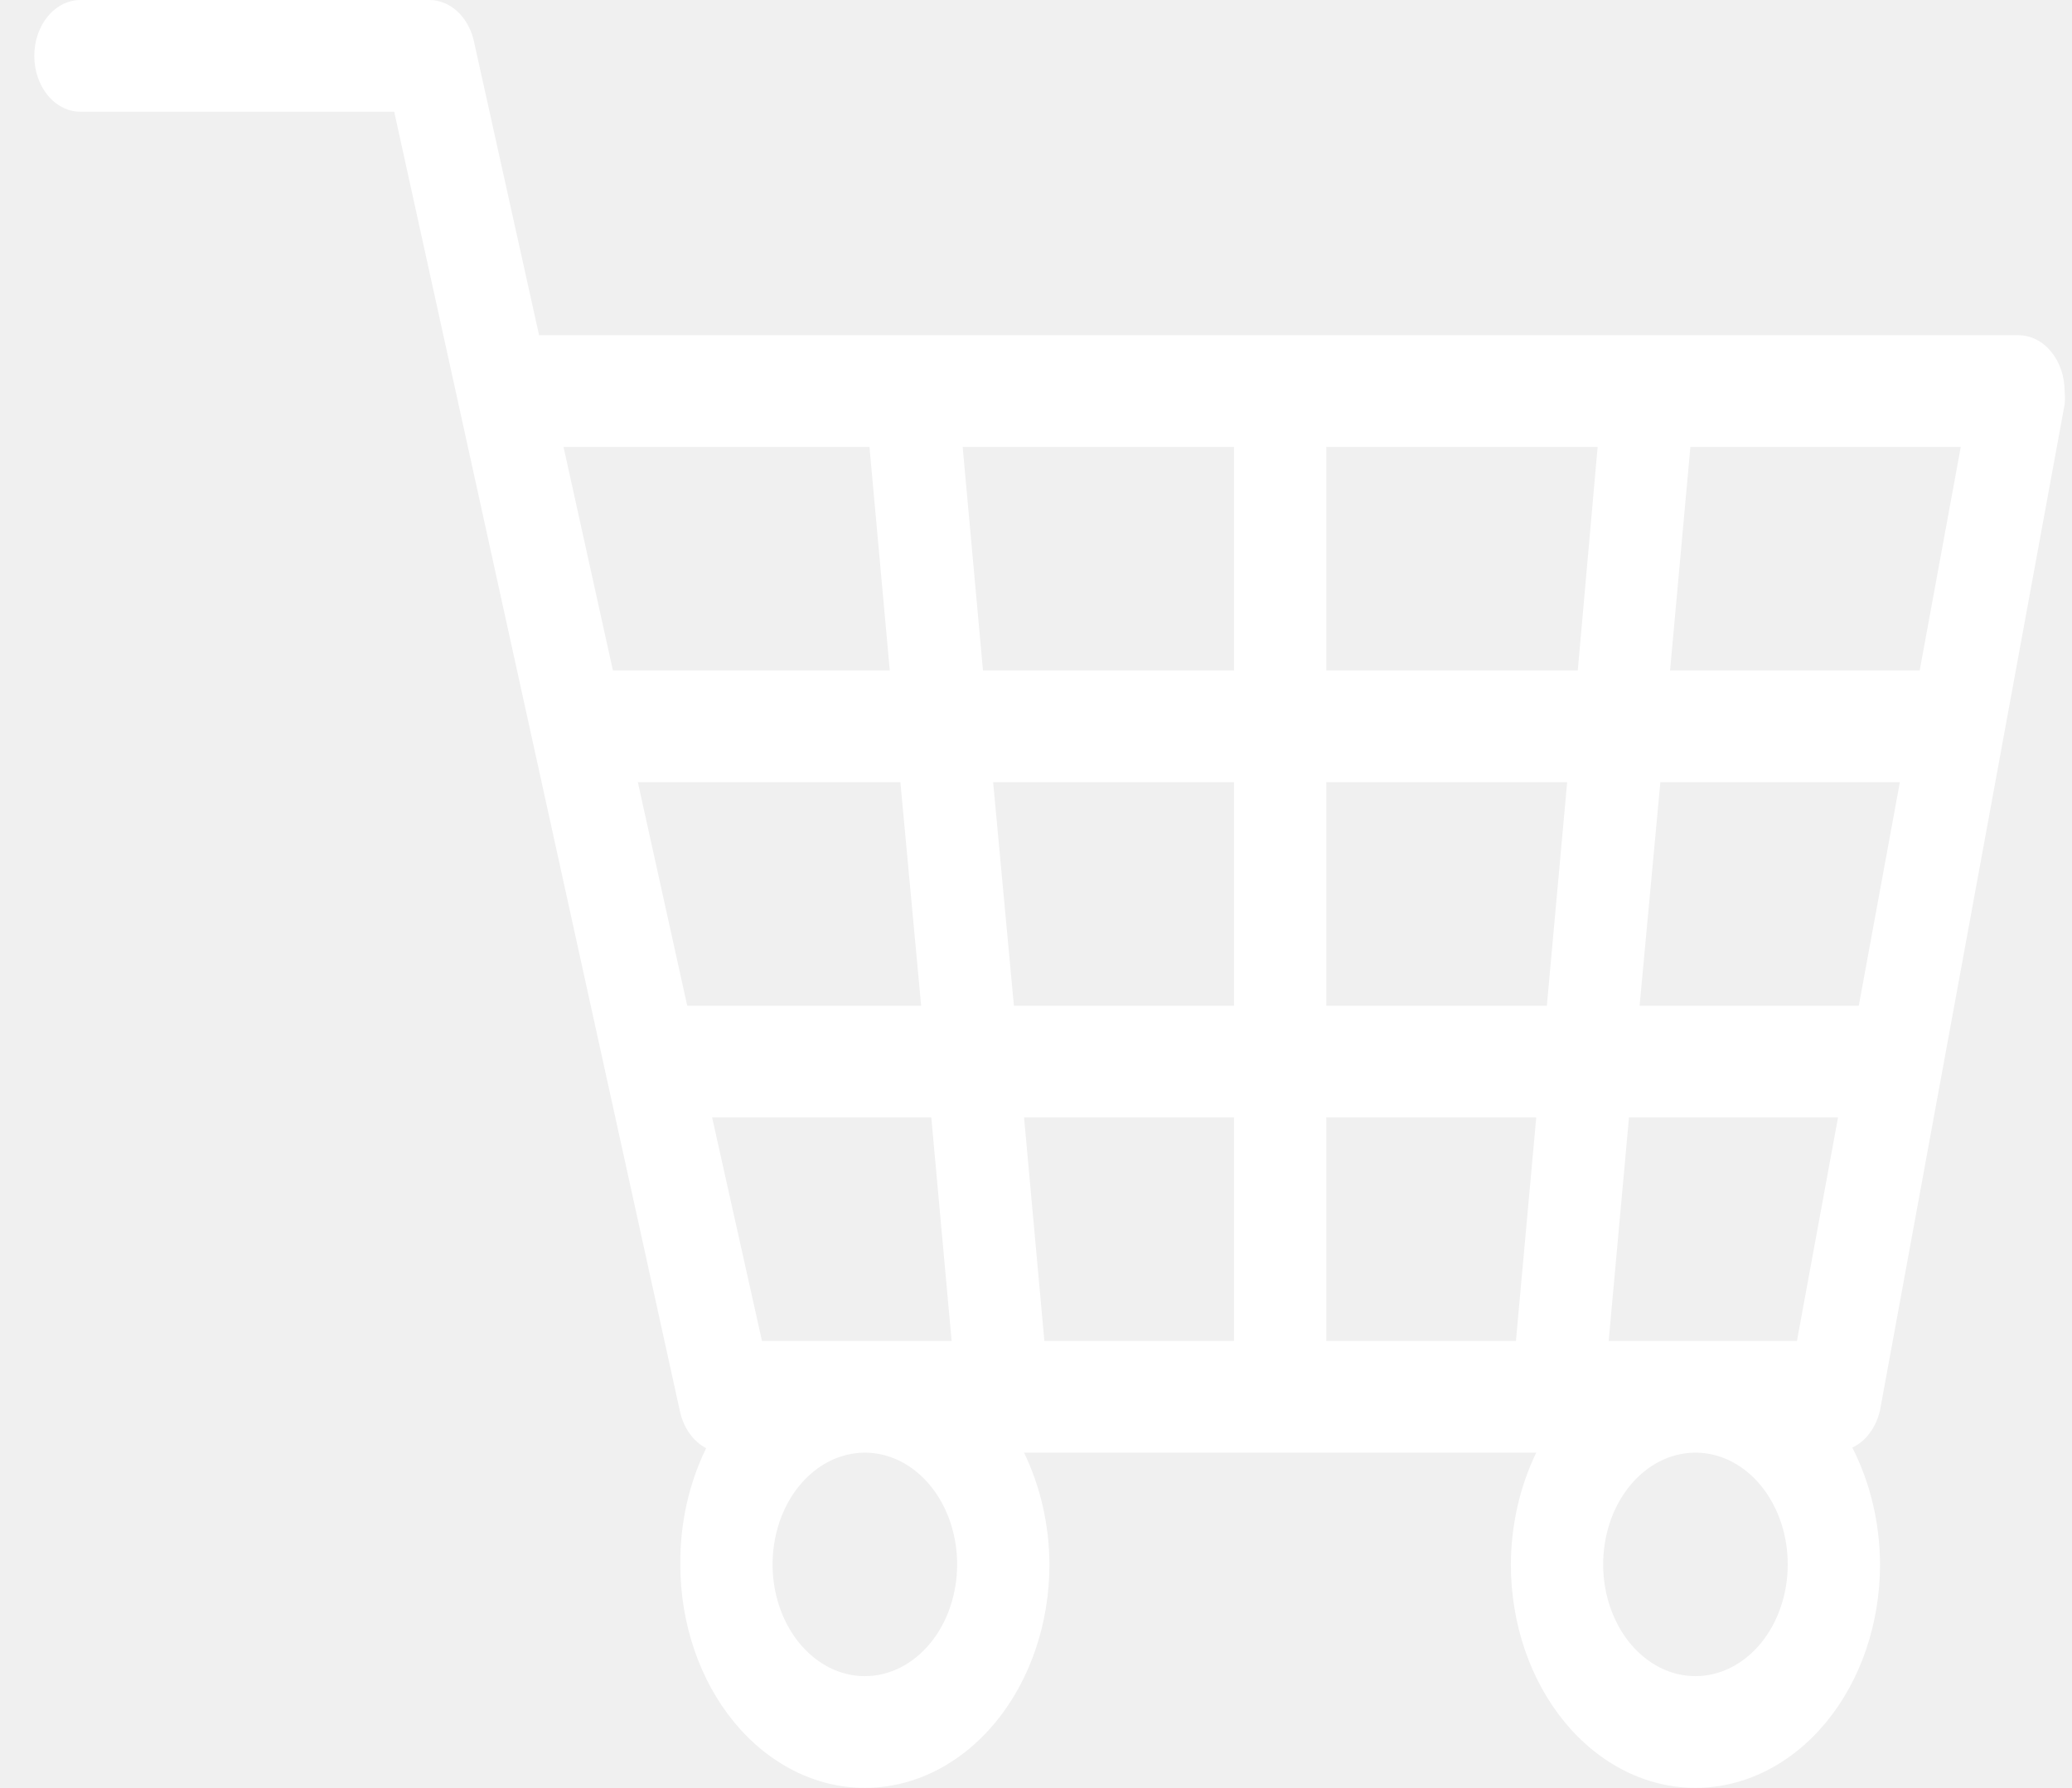
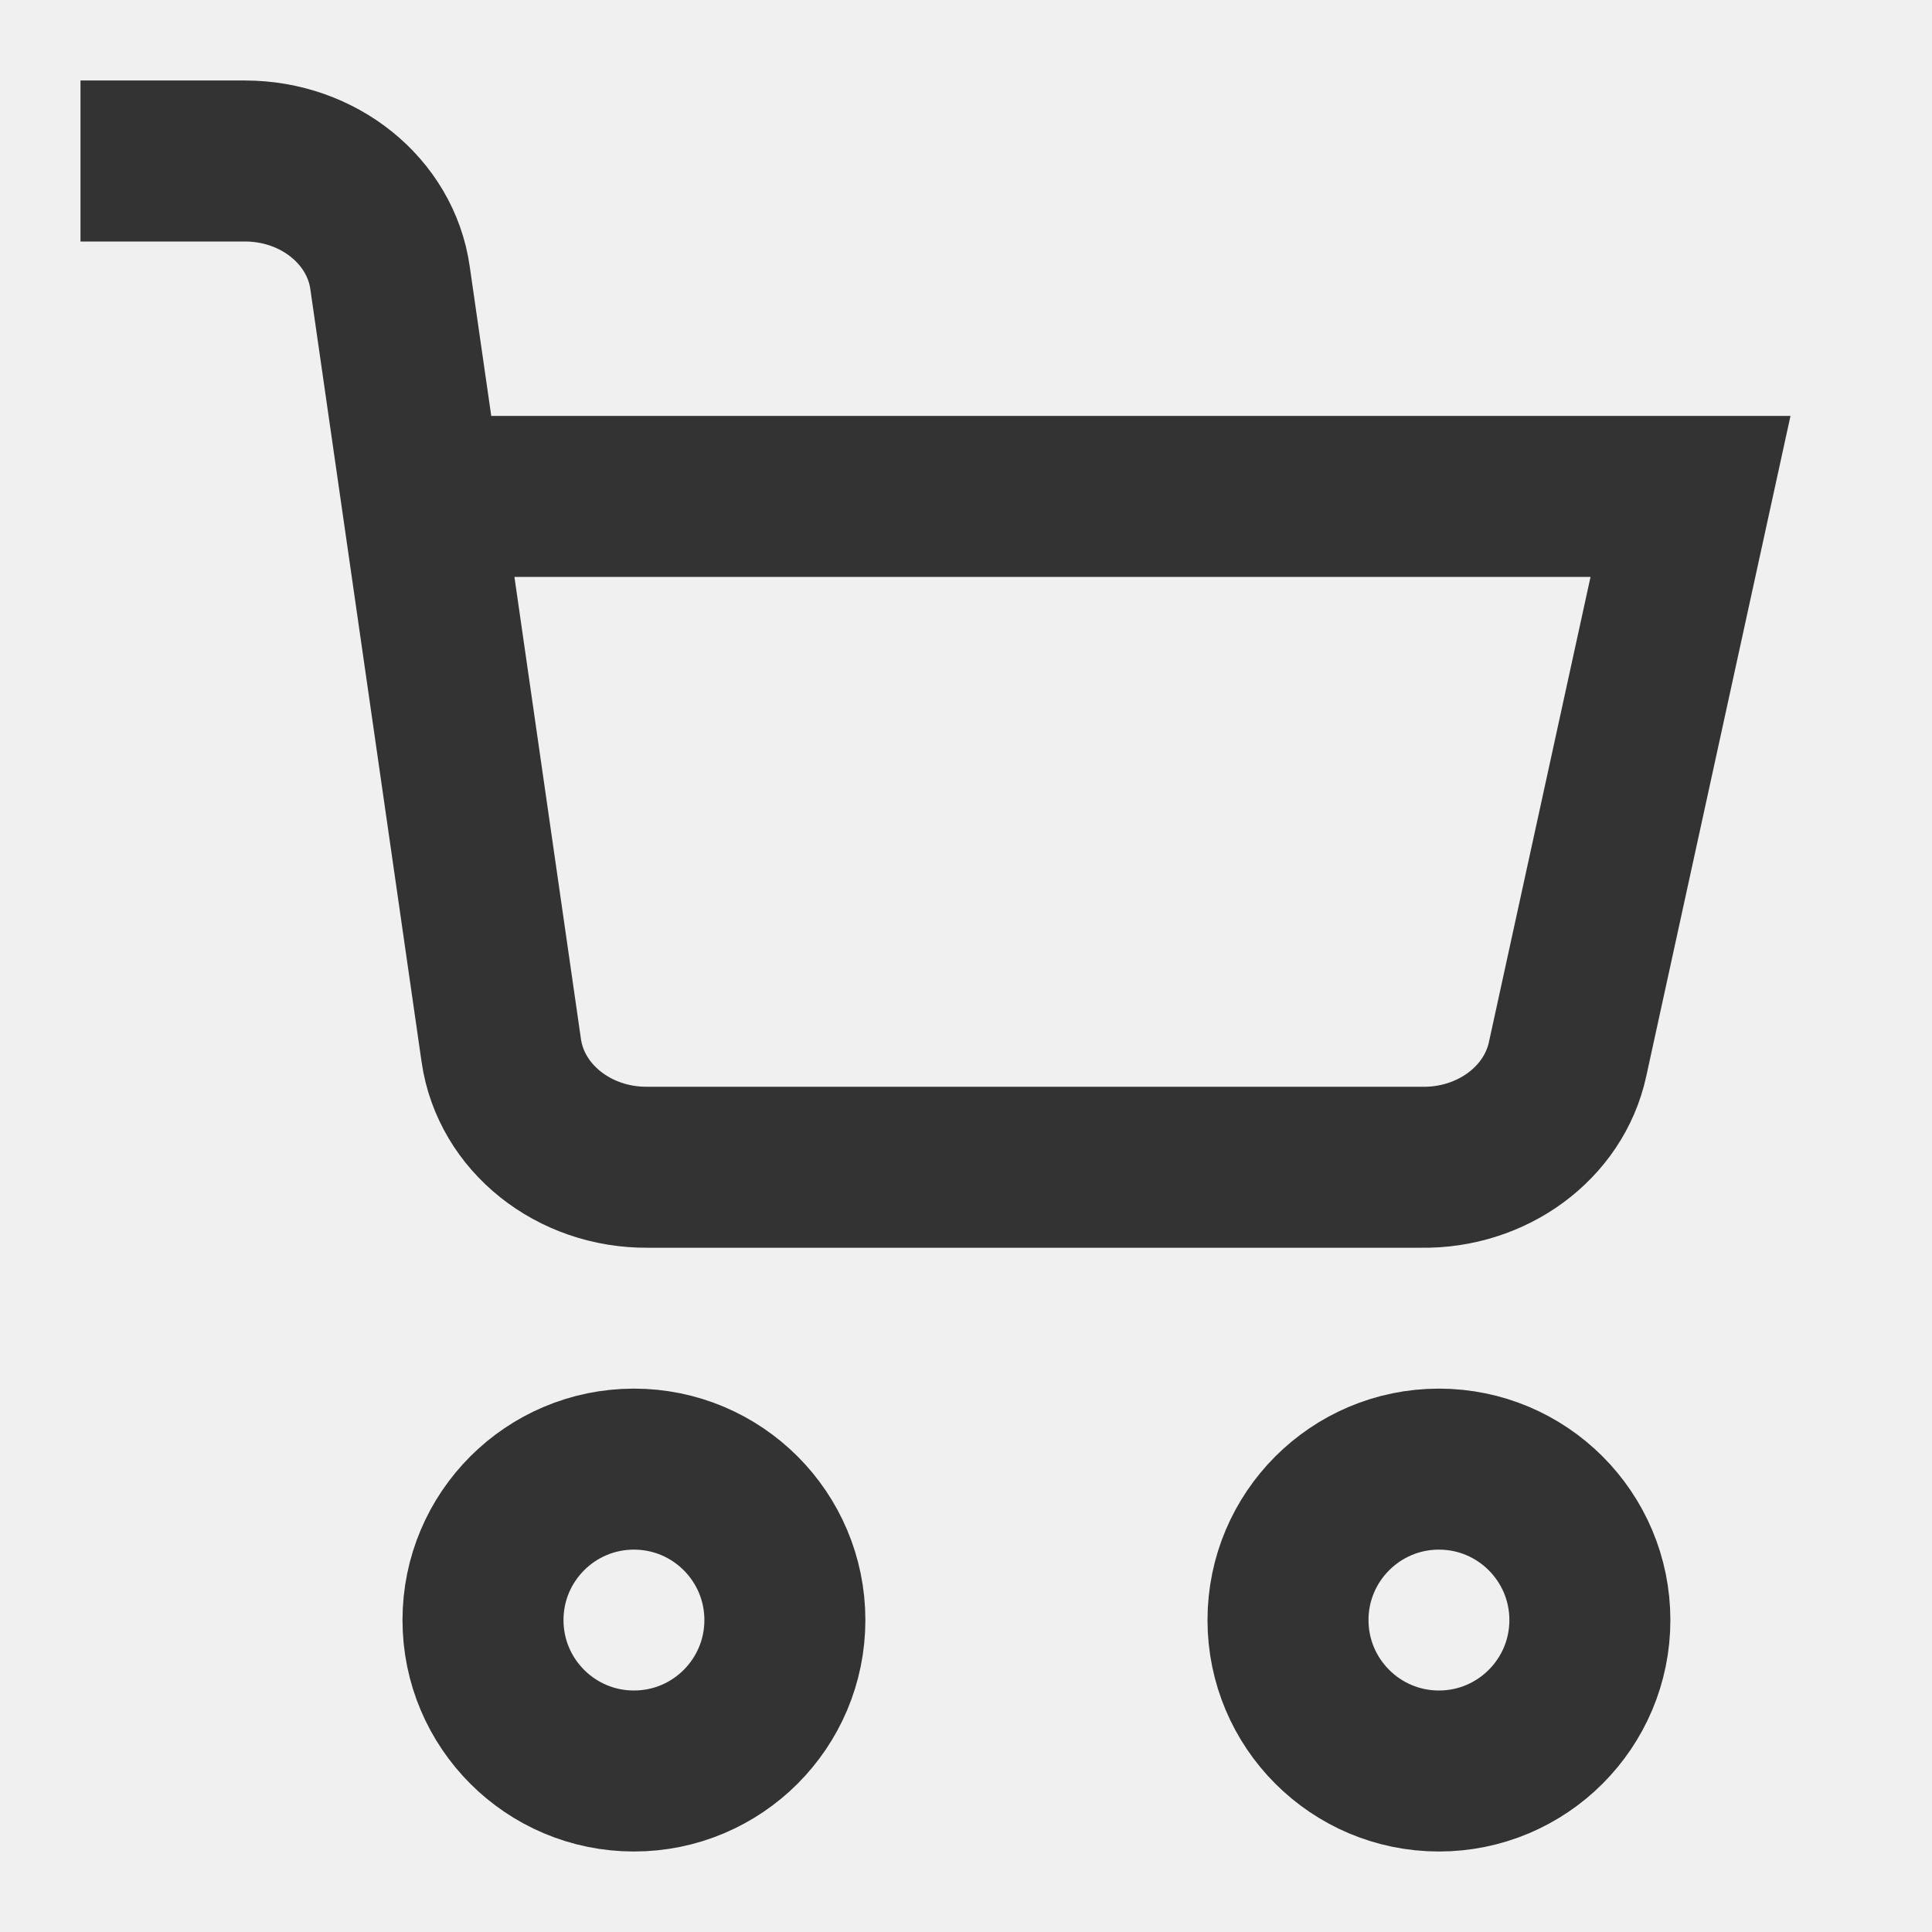
- <svg xmlns="http://www.w3.org/2000/svg" width="51" height="44" viewBox="0 0 51 44" fill="none">
-   <path d="M46.275 34.705L50.818 9.955C50.829 9.845 50.829 9.735 50.818 9.625C50.818 9.26 50.698 8.911 50.485 8.653C50.272 8.395 49.983 8.25 49.682 8.25H13.269L11.656 0.976C11.585 0.693 11.441 0.445 11.245 0.269C11.048 0.094 10.81 -0.001 10.566 6.07642e-06H1.98C1.678 6.07642e-06 1.389 0.145 1.176 0.403C0.963 0.661 0.844 1.01 0.844 1.375C0.844 1.74 0.963 2.089 1.176 2.347C1.389 2.605 1.678 2.75 1.98 2.75H9.703L16.745 34.774C16.792 34.965 16.874 35.142 16.983 35.292C17.093 35.442 17.229 35.56 17.381 35.64C16.957 36.505 16.737 37.494 16.745 38.5C16.745 39.959 17.223 41.358 18.075 42.389C18.927 43.42 20.083 44 21.288 44C22.493 44 23.648 43.42 24.5 42.389C25.352 41.358 25.831 39.959 25.831 38.5C25.826 37.533 25.61 36.584 25.206 35.75H37.813C37.409 36.584 37.193 37.533 37.188 38.5C37.188 39.959 37.667 41.358 38.519 42.389C39.371 43.42 40.527 44 41.732 44C42.937 44 44.092 43.42 44.944 42.389C45.796 41.358 46.275 39.959 46.275 38.5C46.271 37.484 46.035 36.49 45.593 35.626C45.758 35.548 45.906 35.424 46.024 35.264C46.143 35.104 46.228 34.912 46.275 34.705ZM41.607 11H48.262L47.251 16.5H41.107L41.607 11ZM13.871 11H21.401L21.901 16.5H15.086L13.871 11ZM16.915 24.75L15.7 19.25H22.162L22.673 24.75H16.915ZM17.528 27.5H22.923L23.423 33H18.755L17.528 27.5ZM21.288 41.25C20.838 41.25 20.399 41.089 20.026 40.786C19.652 40.484 19.361 40.055 19.189 39.552C19.017 39.05 18.972 38.497 19.06 37.964C19.147 37.43 19.364 36.94 19.681 36.556C19.999 36.171 20.404 35.909 20.845 35.803C21.285 35.697 21.742 35.751 22.157 35.959C22.572 36.167 22.927 36.52 23.176 36.972C23.426 37.424 23.559 37.956 23.559 38.5C23.559 39.229 23.32 39.929 22.894 40.444C22.468 40.96 21.89 41.25 21.288 41.25ZM30.374 33H25.706L25.206 27.5H30.374V33ZM30.374 24.75H24.956L24.445 19.25H30.374V24.75ZM30.374 16.5H24.195L23.695 11H30.374V16.5ZM37.313 33H32.645V27.5H37.813L37.313 33ZM38.074 24.75H32.645V19.25H38.574L38.074 24.75ZM38.835 16.5H32.645V11H39.324L38.835 16.5ZM41.732 41.25C41.282 41.25 40.843 41.089 40.469 40.786C40.096 40.484 39.805 40.055 39.633 39.552C39.461 39.05 39.416 38.497 39.504 37.964C39.591 37.43 39.808 36.94 40.125 36.556C40.443 36.171 40.848 35.909 41.288 35.803C41.729 35.697 42.186 35.751 42.601 35.959C43.016 36.167 43.371 36.52 43.62 36.972C43.87 37.424 44.003 37.956 44.003 38.5C44.003 39.229 43.764 39.929 43.338 40.444C42.912 40.96 42.334 41.25 41.732 41.25ZM44.23 33H39.596L40.096 27.5H45.241L44.23 33ZM40.357 24.75L40.868 19.25H46.763L45.752 24.75H40.357Z" fill="white" />
+ <svg xmlns="http://www.w3.org/2000/svg" width="24" height="24" viewBox="0 0 24 24" fill="none">
+   <path fill-rule="evenodd" clip-rule="evenodd" d="M7.875 22C8.911 22 9.75 21.16 9.75 20.125C9.75 19.09 8.911 18.25 7.875 18.25C6.839 18.25 6 19.09 6 20.125C6 21.16 6.839 22 7.875 22Z" stroke="#333333" stroke-width="2" stroke-linecap="round" stroke-linejoin="round" />
+   <path fill-rule="evenodd" clip-rule="evenodd" d="M17.875 22C18.91 22 19.75 21.16 19.75 20.125C19.75 19.09 18.91 18.25 17.875 18.25C16.84 18.25 16 19.09 16 20.125C16 21.16 16.84 22 17.875 22Z" stroke="#333333" stroke-width="2" stroke-linecap="round" stroke-linejoin="round" />
+   <path d="M5.245 6.167H21L19.473 13.158C19.301 13.95 18.535 14.515 17.654 14.5H8.045C7.127 14.507 6.347 13.885 6.227 13.05L4.845 3.45C4.727 2.621 3.957 2.001 3.045 2H1" stroke="#333333" stroke-width="2" />
</svg>
